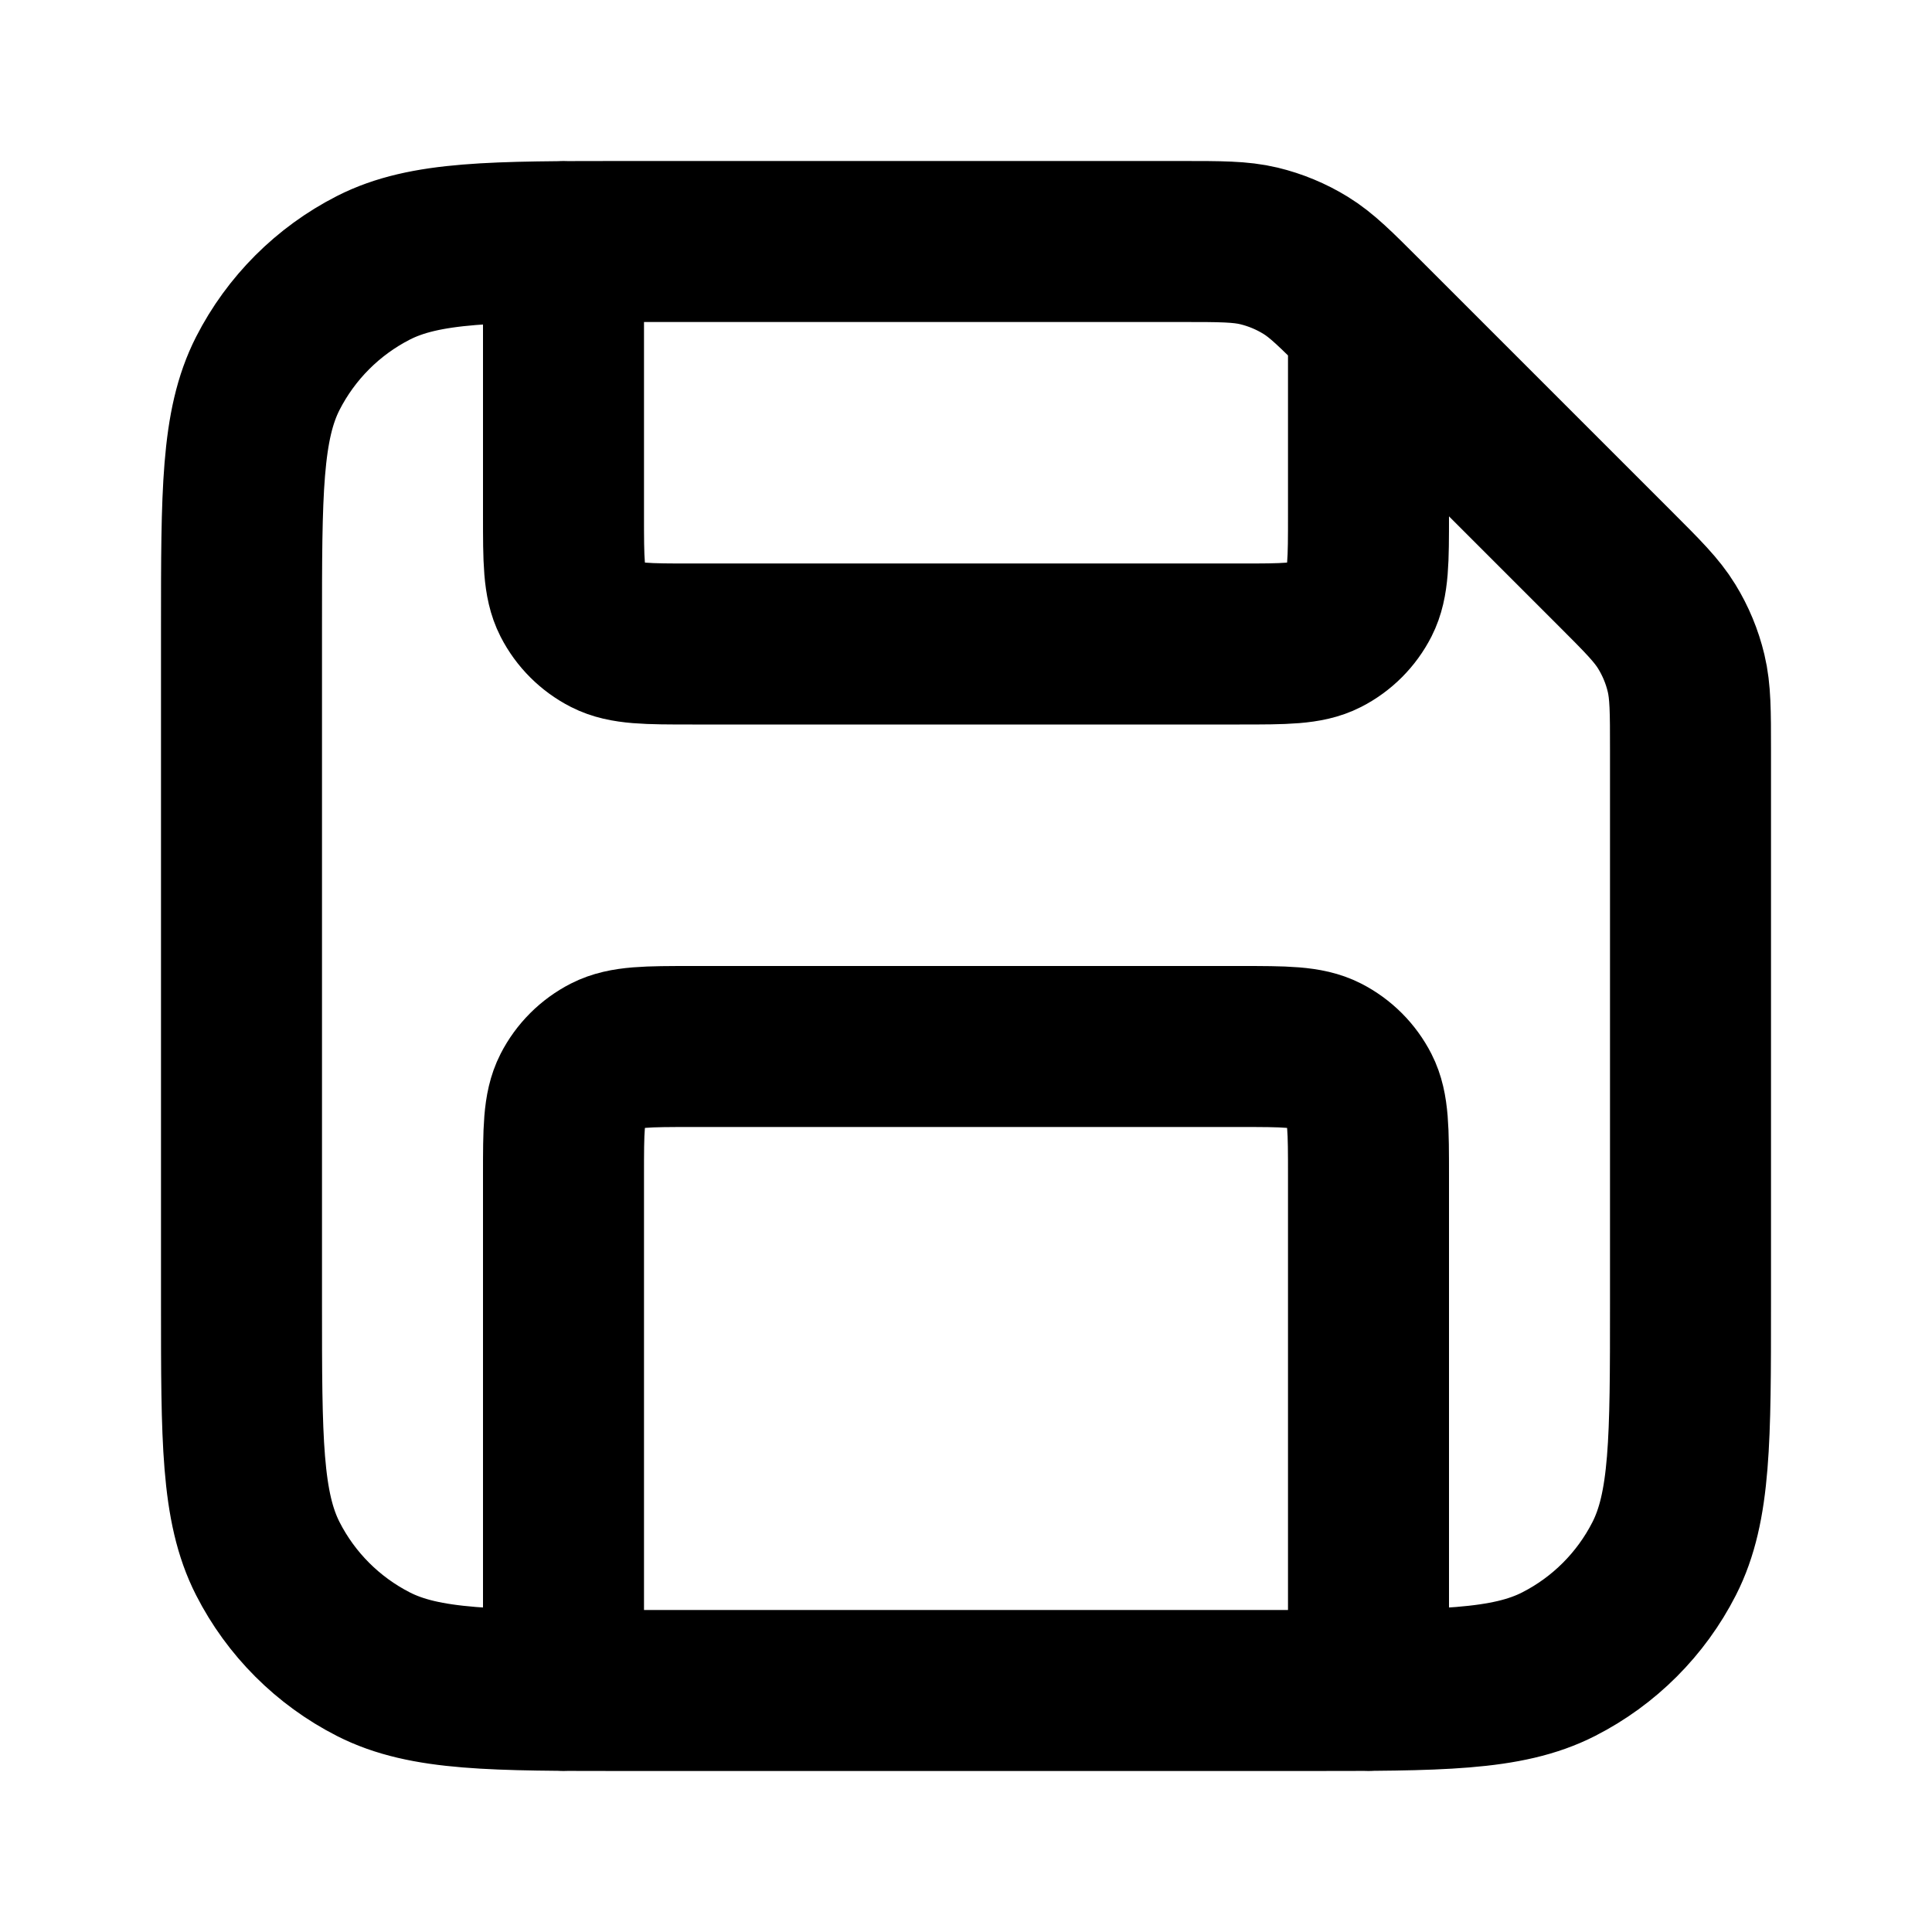
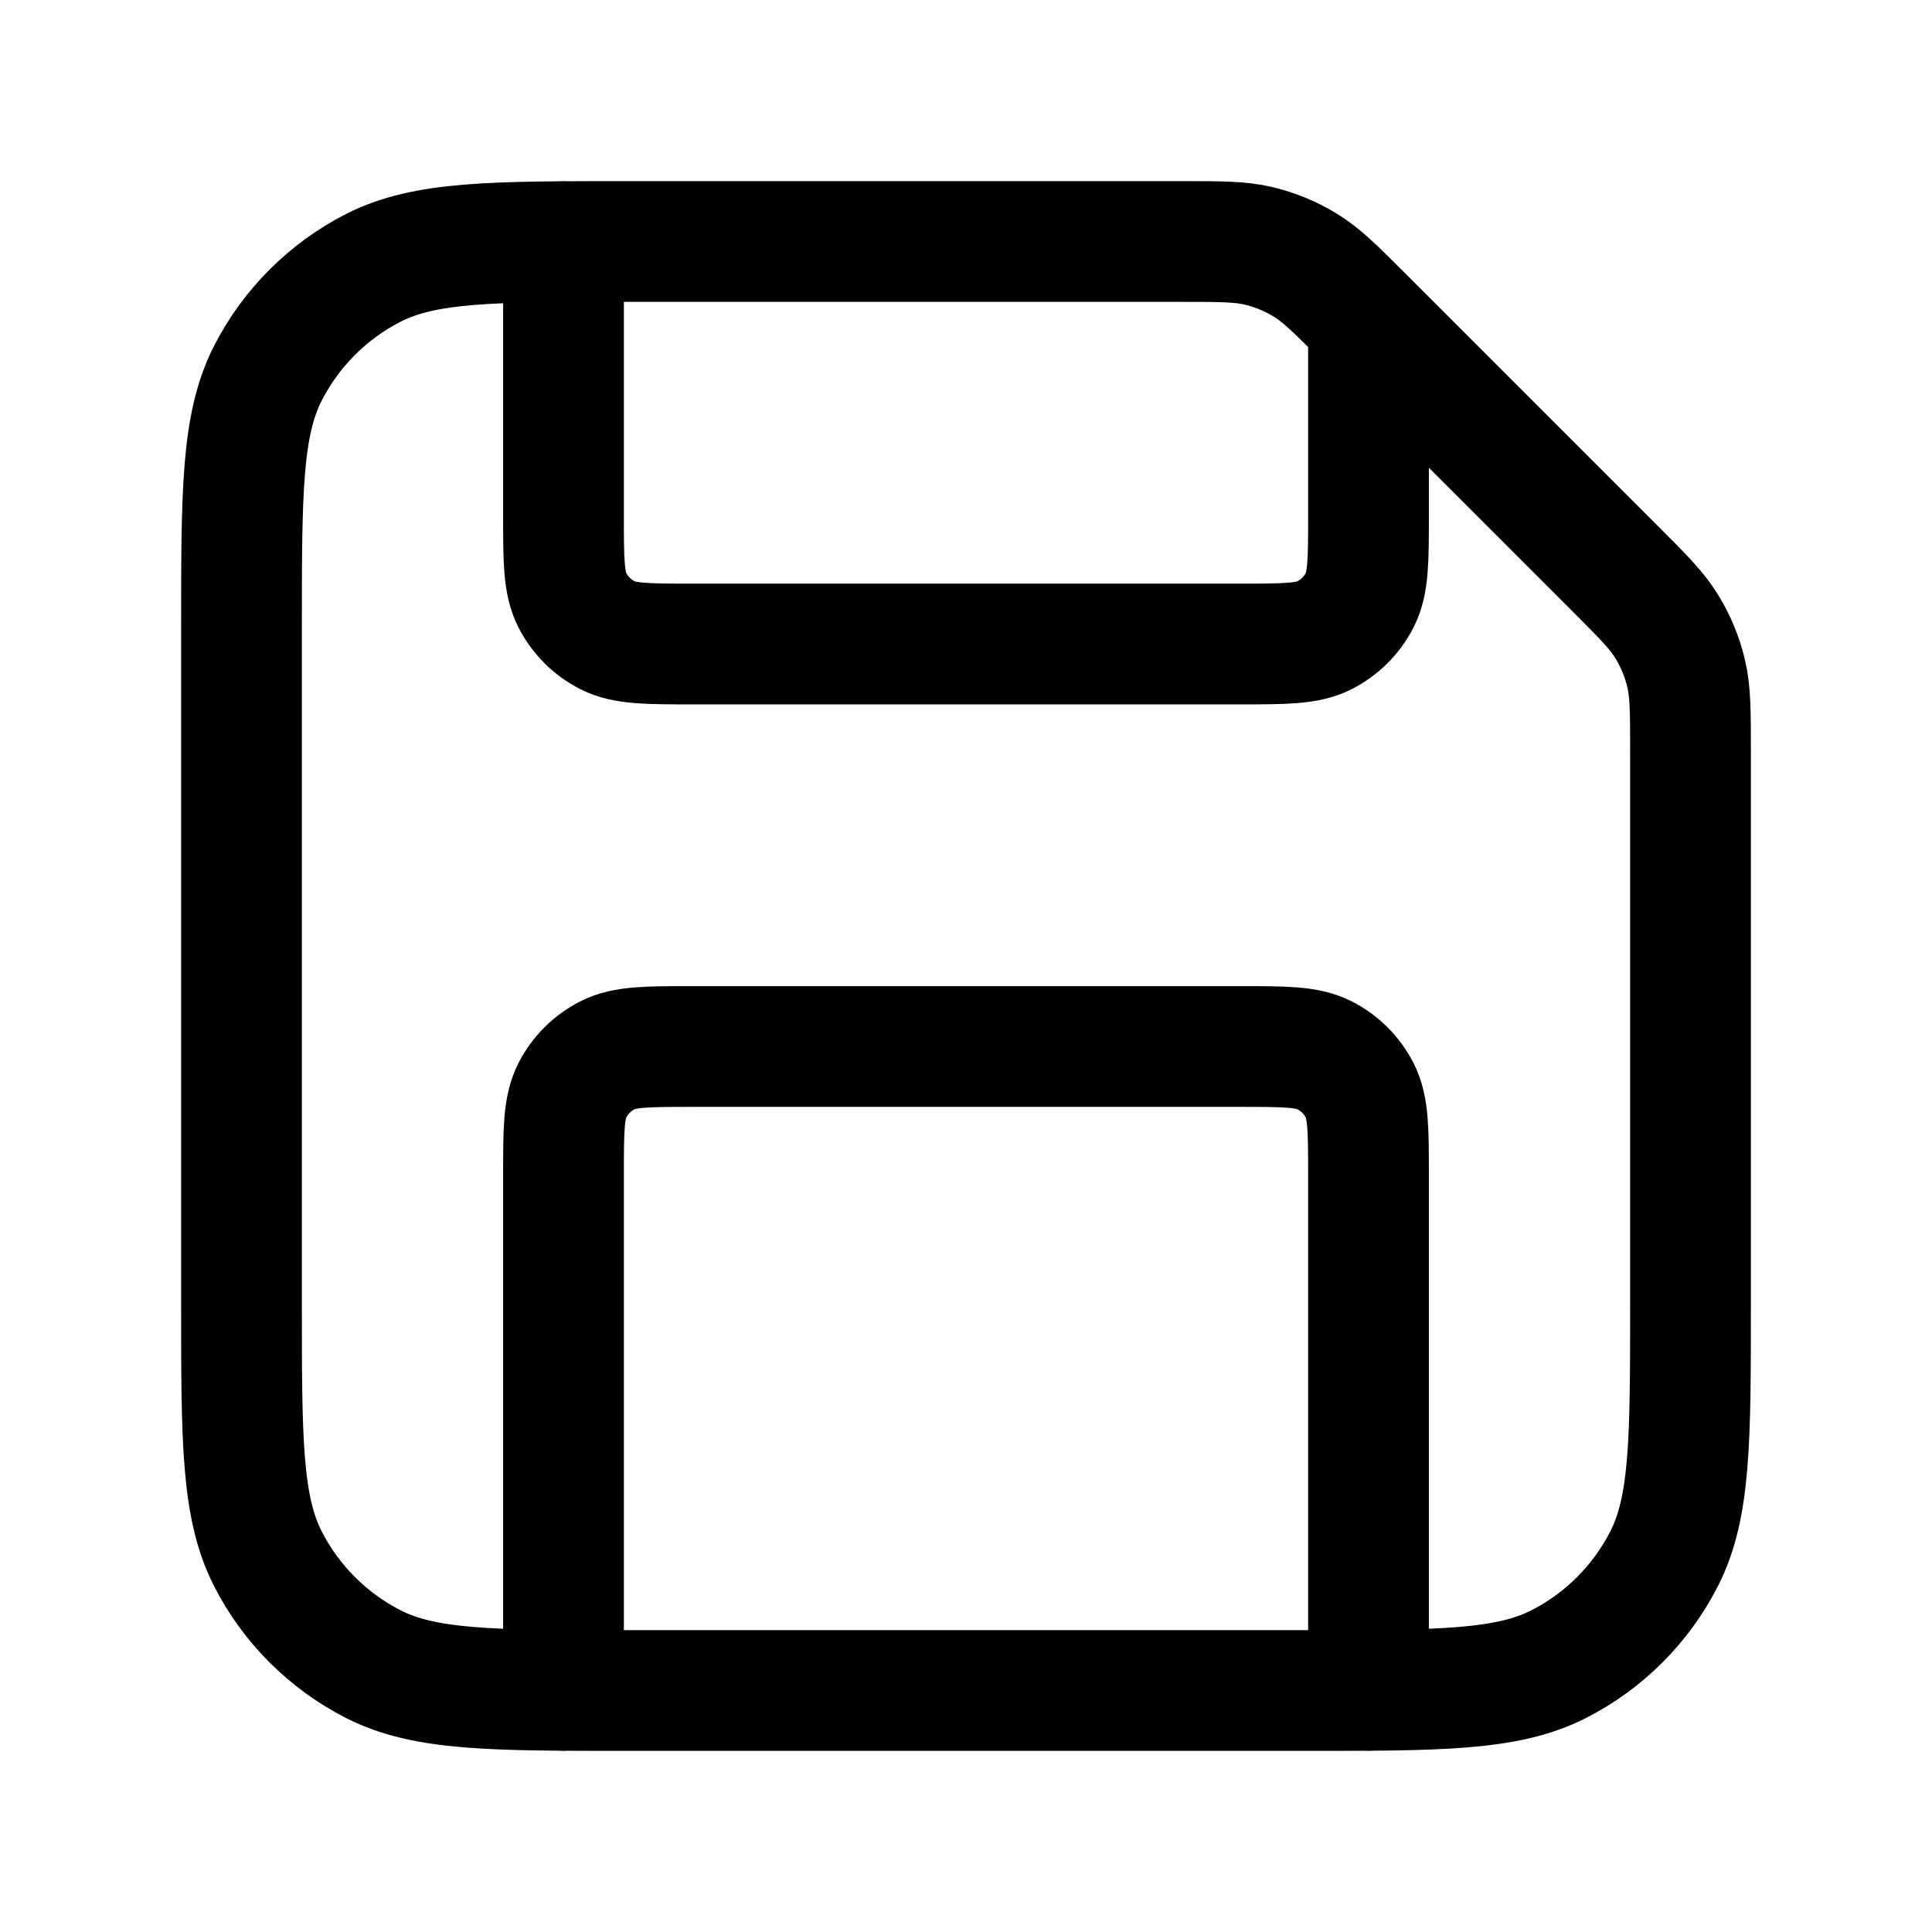
<svg xmlns="http://www.w3.org/2000/svg" width="100%" height="100%" viewBox="0 0 24 24" fill="none">
-   <path d="M7 3V6.4C7 6.96 7 7.24 7.109 7.454C7.205 7.642 7.358 7.795 7.546 7.891C7.76 8 8.04 8 8.6 8H15.4C15.96 8 16.24 8 16.454 7.891C16.642 7.795 16.795 7.642 16.891 7.454C17 7.24 17 6.96 17 6.4V4M17 21V14.6C17 14.04 17 13.76 16.891 13.546C16.795 13.358 16.642 13.205 16.454 13.109C16.24 13 15.96 13 15.4 13H8.6C8.04 13 7.76 13 7.546 13.109C7.358 13.205 7.205 13.358 7.109 13.546C7 13.76 7 14.04 7 14.6V21M21 9.325V16.2C21 17.88 21 18.72 20.673 19.362C20.385 19.927 19.927 20.385 19.362 20.673C18.72 21 17.88 21 16.2 21H7.8C6.12 21 5.28 21 4.638 20.673C4.074 20.385 3.615 19.927 3.327 19.362C3 18.72 3 17.88 3 16.2V7.8C3 6.12 3 5.28 3.327 4.638C3.615 4.074 4.074 3.615 4.638 3.327C5.28 3 6.12 3 7.8 3H14.675C15.164 3 15.408 3 15.639 3.055C15.842 3.104 16.038 3.185 16.217 3.295C16.418 3.418 16.591 3.591 16.937 3.937L20.063 7.063C20.409 7.409 20.582 7.582 20.705 7.783C20.815 7.962 20.896 8.157 20.945 8.362C21 8.592 21 8.836 21 9.325Z" stroke="currentColor" stroke-width="2" stroke-linecap="round" stroke-linejoin="round" />
+   <path d="M7 3V6.4C7 6.96 7 7.24 7.109 7.454C7.205 7.642 7.358 7.795 7.546 7.891C7.76 8 8.04 8 8.6 8H15.4C15.96 8 16.24 8 16.454 7.891C16.642 7.795 16.795 7.642 16.891 7.454C17 7.24 17 6.96 17 6.4V4M17 21V14.6C17 14.04 17 13.76 16.891 13.546C16.795 13.358 16.642 13.205 16.454 13.109C16.24 13 15.96 13 15.4 13H8.6C8.04 13 7.76 13 7.546 13.109C7.358 13.205 7.205 13.358 7.109 13.546C7 13.76 7 14.04 7 14.6V21M21 9.325V16.2C21 17.88 21 18.72 20.673 19.362C20.385 19.927 19.927 20.385 19.362 20.673C18.72 21 17.88 21 16.2 21H7.8C6.12 21 5.28 21 4.638 20.673C4.074 20.385 3.615 19.927 3.327 19.362C3 18.72 3 17.88 3 16.2V7.8C3 6.12 3 5.28 3.327 4.638C3.615 4.074 4.074 3.615 4.638 3.327C5.28 3 6.12 3 7.8 3H14.675C15.164 3 15.408 3 15.639 3.055C15.842 3.104 16.038 3.185 16.217 3.295C16.418 3.418 16.591 3.591 16.937 3.937L20.063 7.063C20.409 7.409 20.582 7.582 20.705 7.783C20.815 7.962 20.896 8.157 20.945 8.362C21 8.592 21 8.836 21 9.325Z" stroke="currentColor" stroke-width="1.5" stroke-linecap="round" stroke-linejoin="round" />
</svg>
